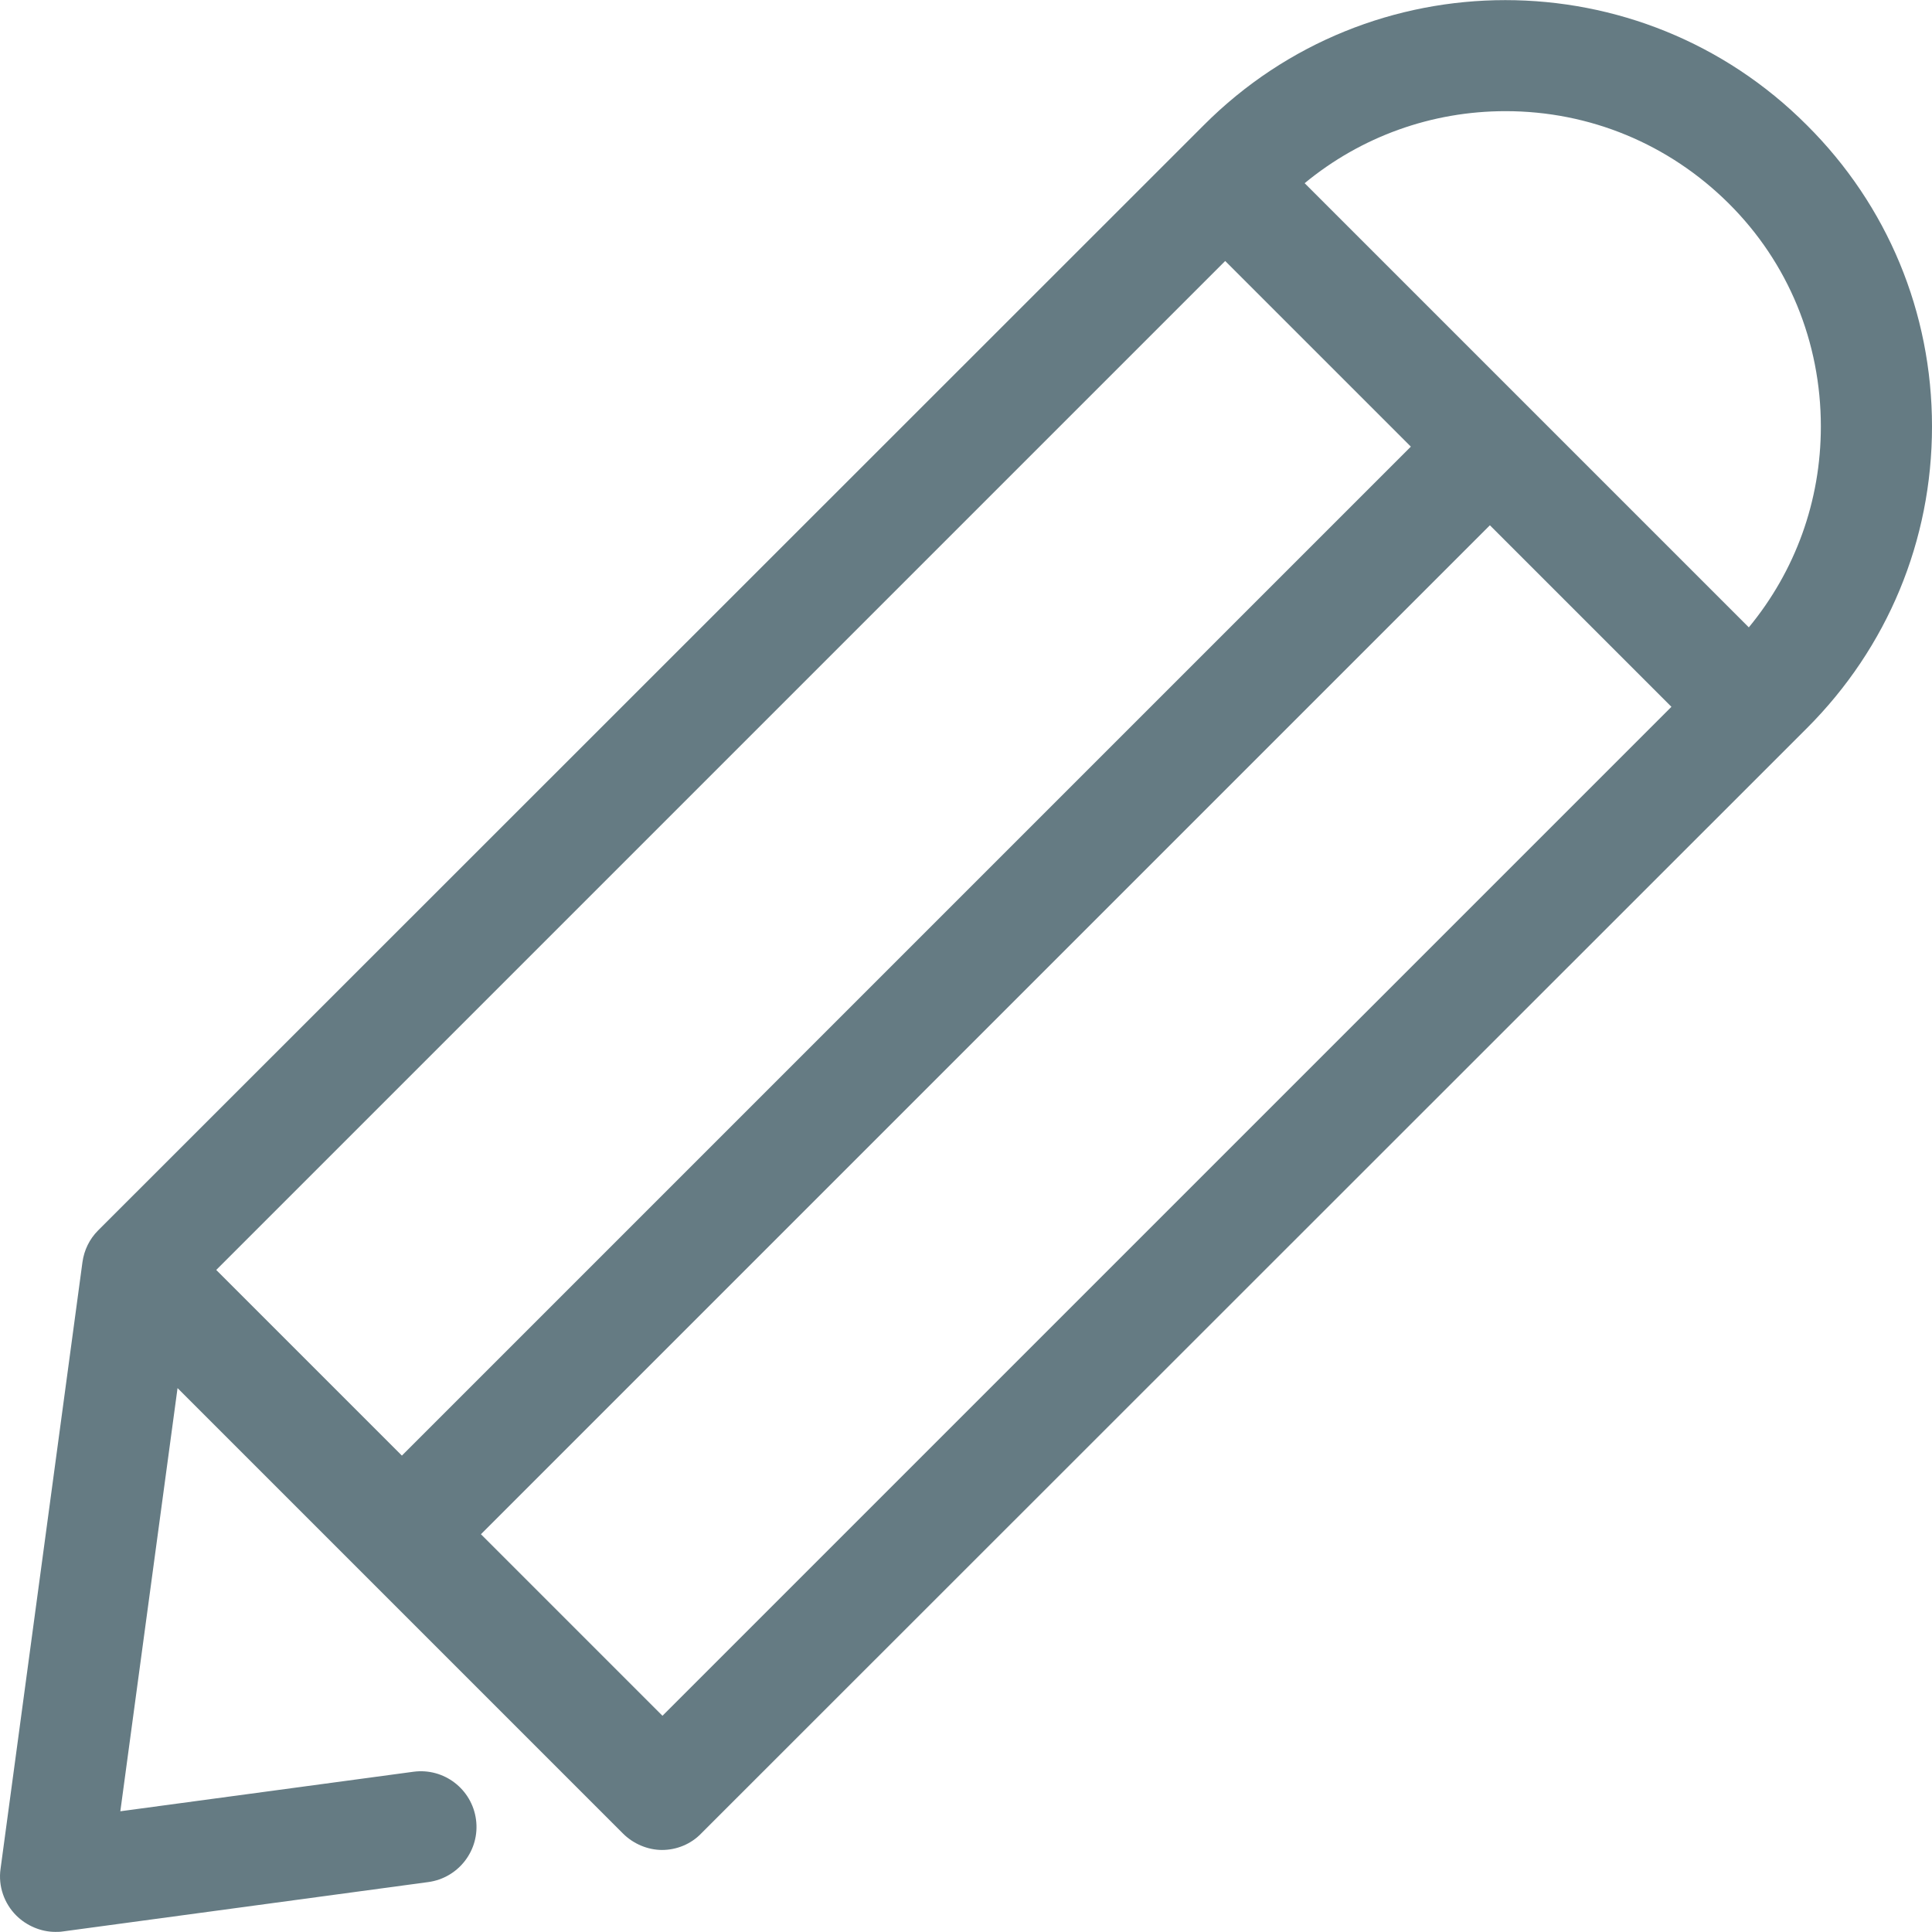
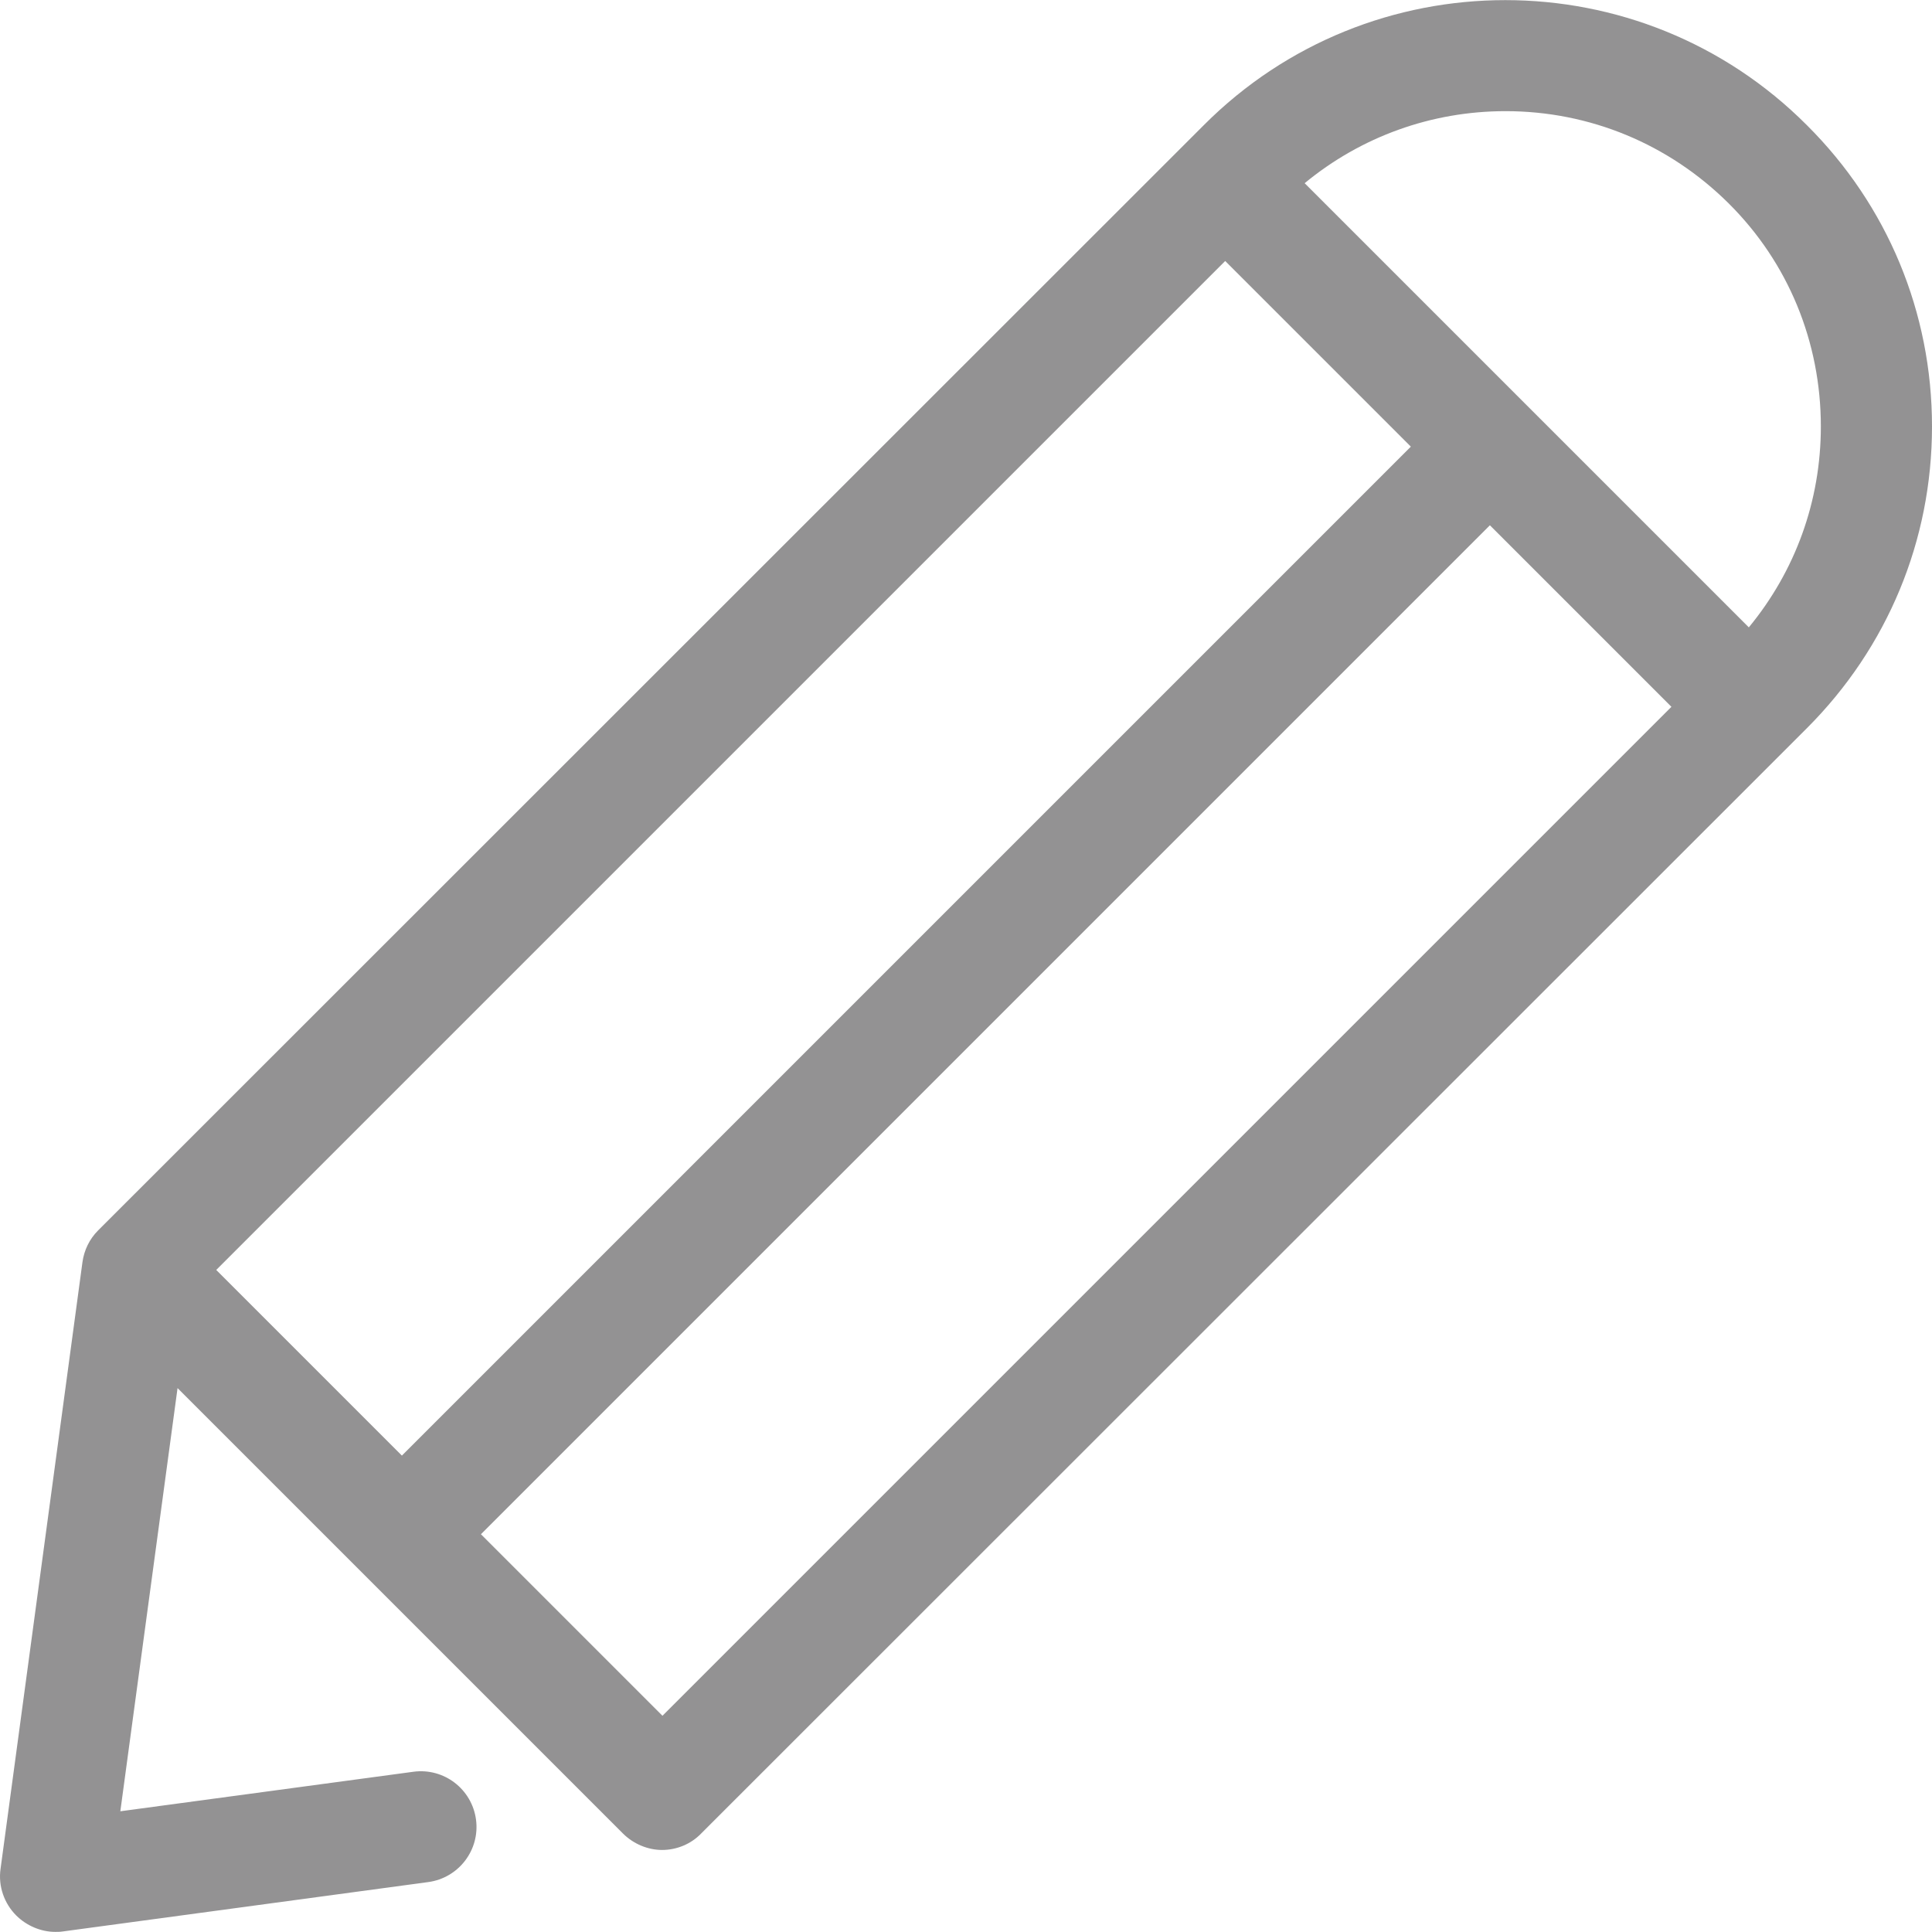
<svg xmlns="http://www.w3.org/2000/svg" fill="#000000" version="1.1" id="Capa_1" viewBox="0 0 469.331 469.331" xml:space="preserve">
  <g>
-     <path fill="#657b83" d="M438.931,30.403c-40.4-40.5-106.1-40.5-146.5,0l-268.6,268.5c-2.1,2.1-3.4,4.8-3.8,7.7l-19.9,147.4   c-0.6,4.2,0.9,8.4,3.8,11.3c2.5,2.5,6,4,9.5,4c0.6,0,1.2,0,1.8-0.1l88.8-12c7.4-1,12.6-7.8,11.6-15.2c-1-7.4-7.8-12.6-15.2-11.6   l-71.2,9.6l13.9-102.8l108.2,108.2c2.5,2.5,6,4,9.5,4s7-1.4,9.5-4l268.6-268.5c19.6-19.6,30.4-45.6,30.4-73.3   S458.531,49.903,438.931,30.403z M297.631,63.403l45.1,45.1l-245.1,245.1l-45.1-45.1L297.631,63.403z M160.931,416.803l-44.1-44.1   l245.1-245.1l44.1,44.1L160.931,416.803z M424.831,152.403l-107.9-107.9c13.7-11.3,30.8-17.5,48.8-17.5c20.5,0,39.7,8,54.2,22.4   s22.4,33.7,22.4,54.2C442.331,121.703,436.131,138.703,424.831,152.403z" />
+     <path fill="#939293" d="M438.931,30.403c-40.4-40.5-106.1-40.5-146.5,0l-268.6,268.5c-2.1,2.1-3.4,4.8-3.8,7.7l-19.9,147.4   c-0.6,4.2,0.9,8.4,3.8,11.3c2.5,2.5,6,4,9.5,4c0.6,0,1.2,0,1.8-0.1l88.8-12c7.4-1,12.6-7.8,11.6-15.2c-1-7.4-7.8-12.6-15.2-11.6   l-71.2,9.6l13.9-102.8l108.2,108.2c2.5,2.5,6,4,9.5,4s7-1.4,9.5-4l268.6-268.5c19.6-19.6,30.4-45.6,30.4-73.3   S458.531,49.903,438.931,30.403z M297.631,63.403l45.1,45.1l-245.1,245.1l-45.1-45.1L297.631,63.403z M160.931,416.803l-44.1-44.1   l245.1-245.1l44.1,44.1L160.931,416.803z M424.831,152.403l-107.9-107.9c13.7-11.3,30.8-17.5,48.8-17.5c20.5,0,39.7,8,54.2,22.4   s22.4,33.7,22.4,54.2C442.331,121.703,436.131,138.703,424.831,152.403z" />
  </g>
</svg>
